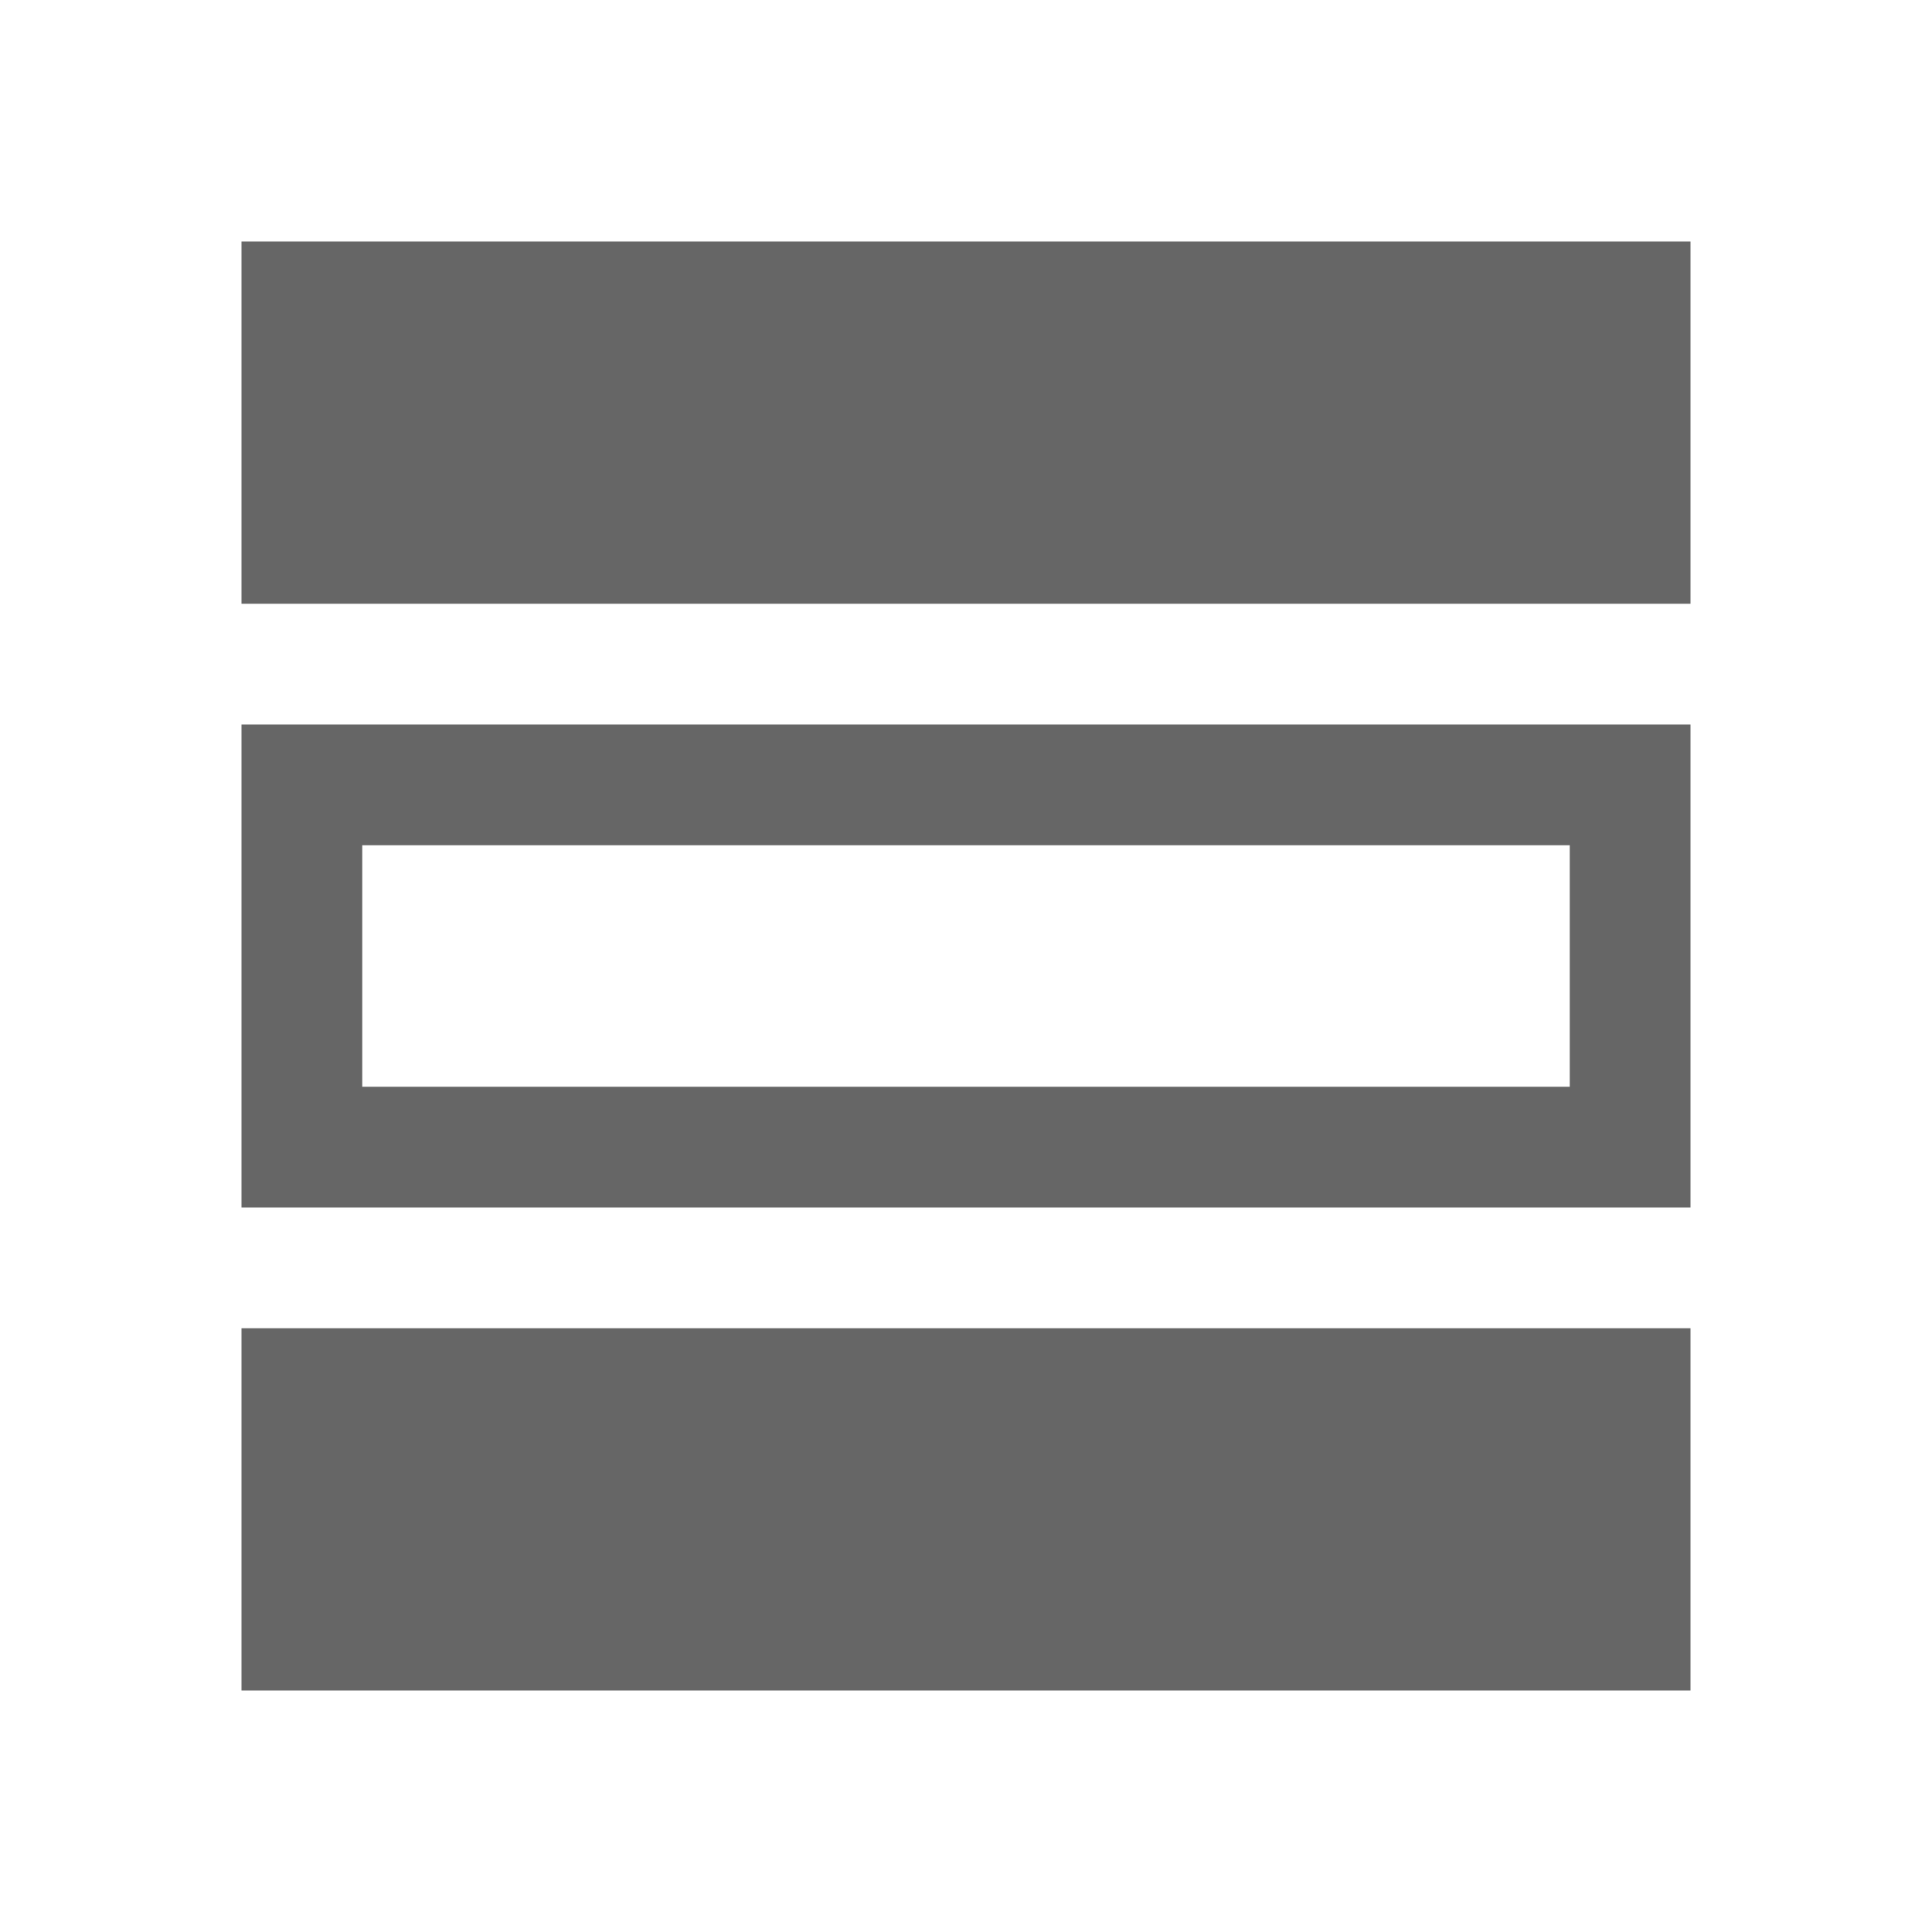
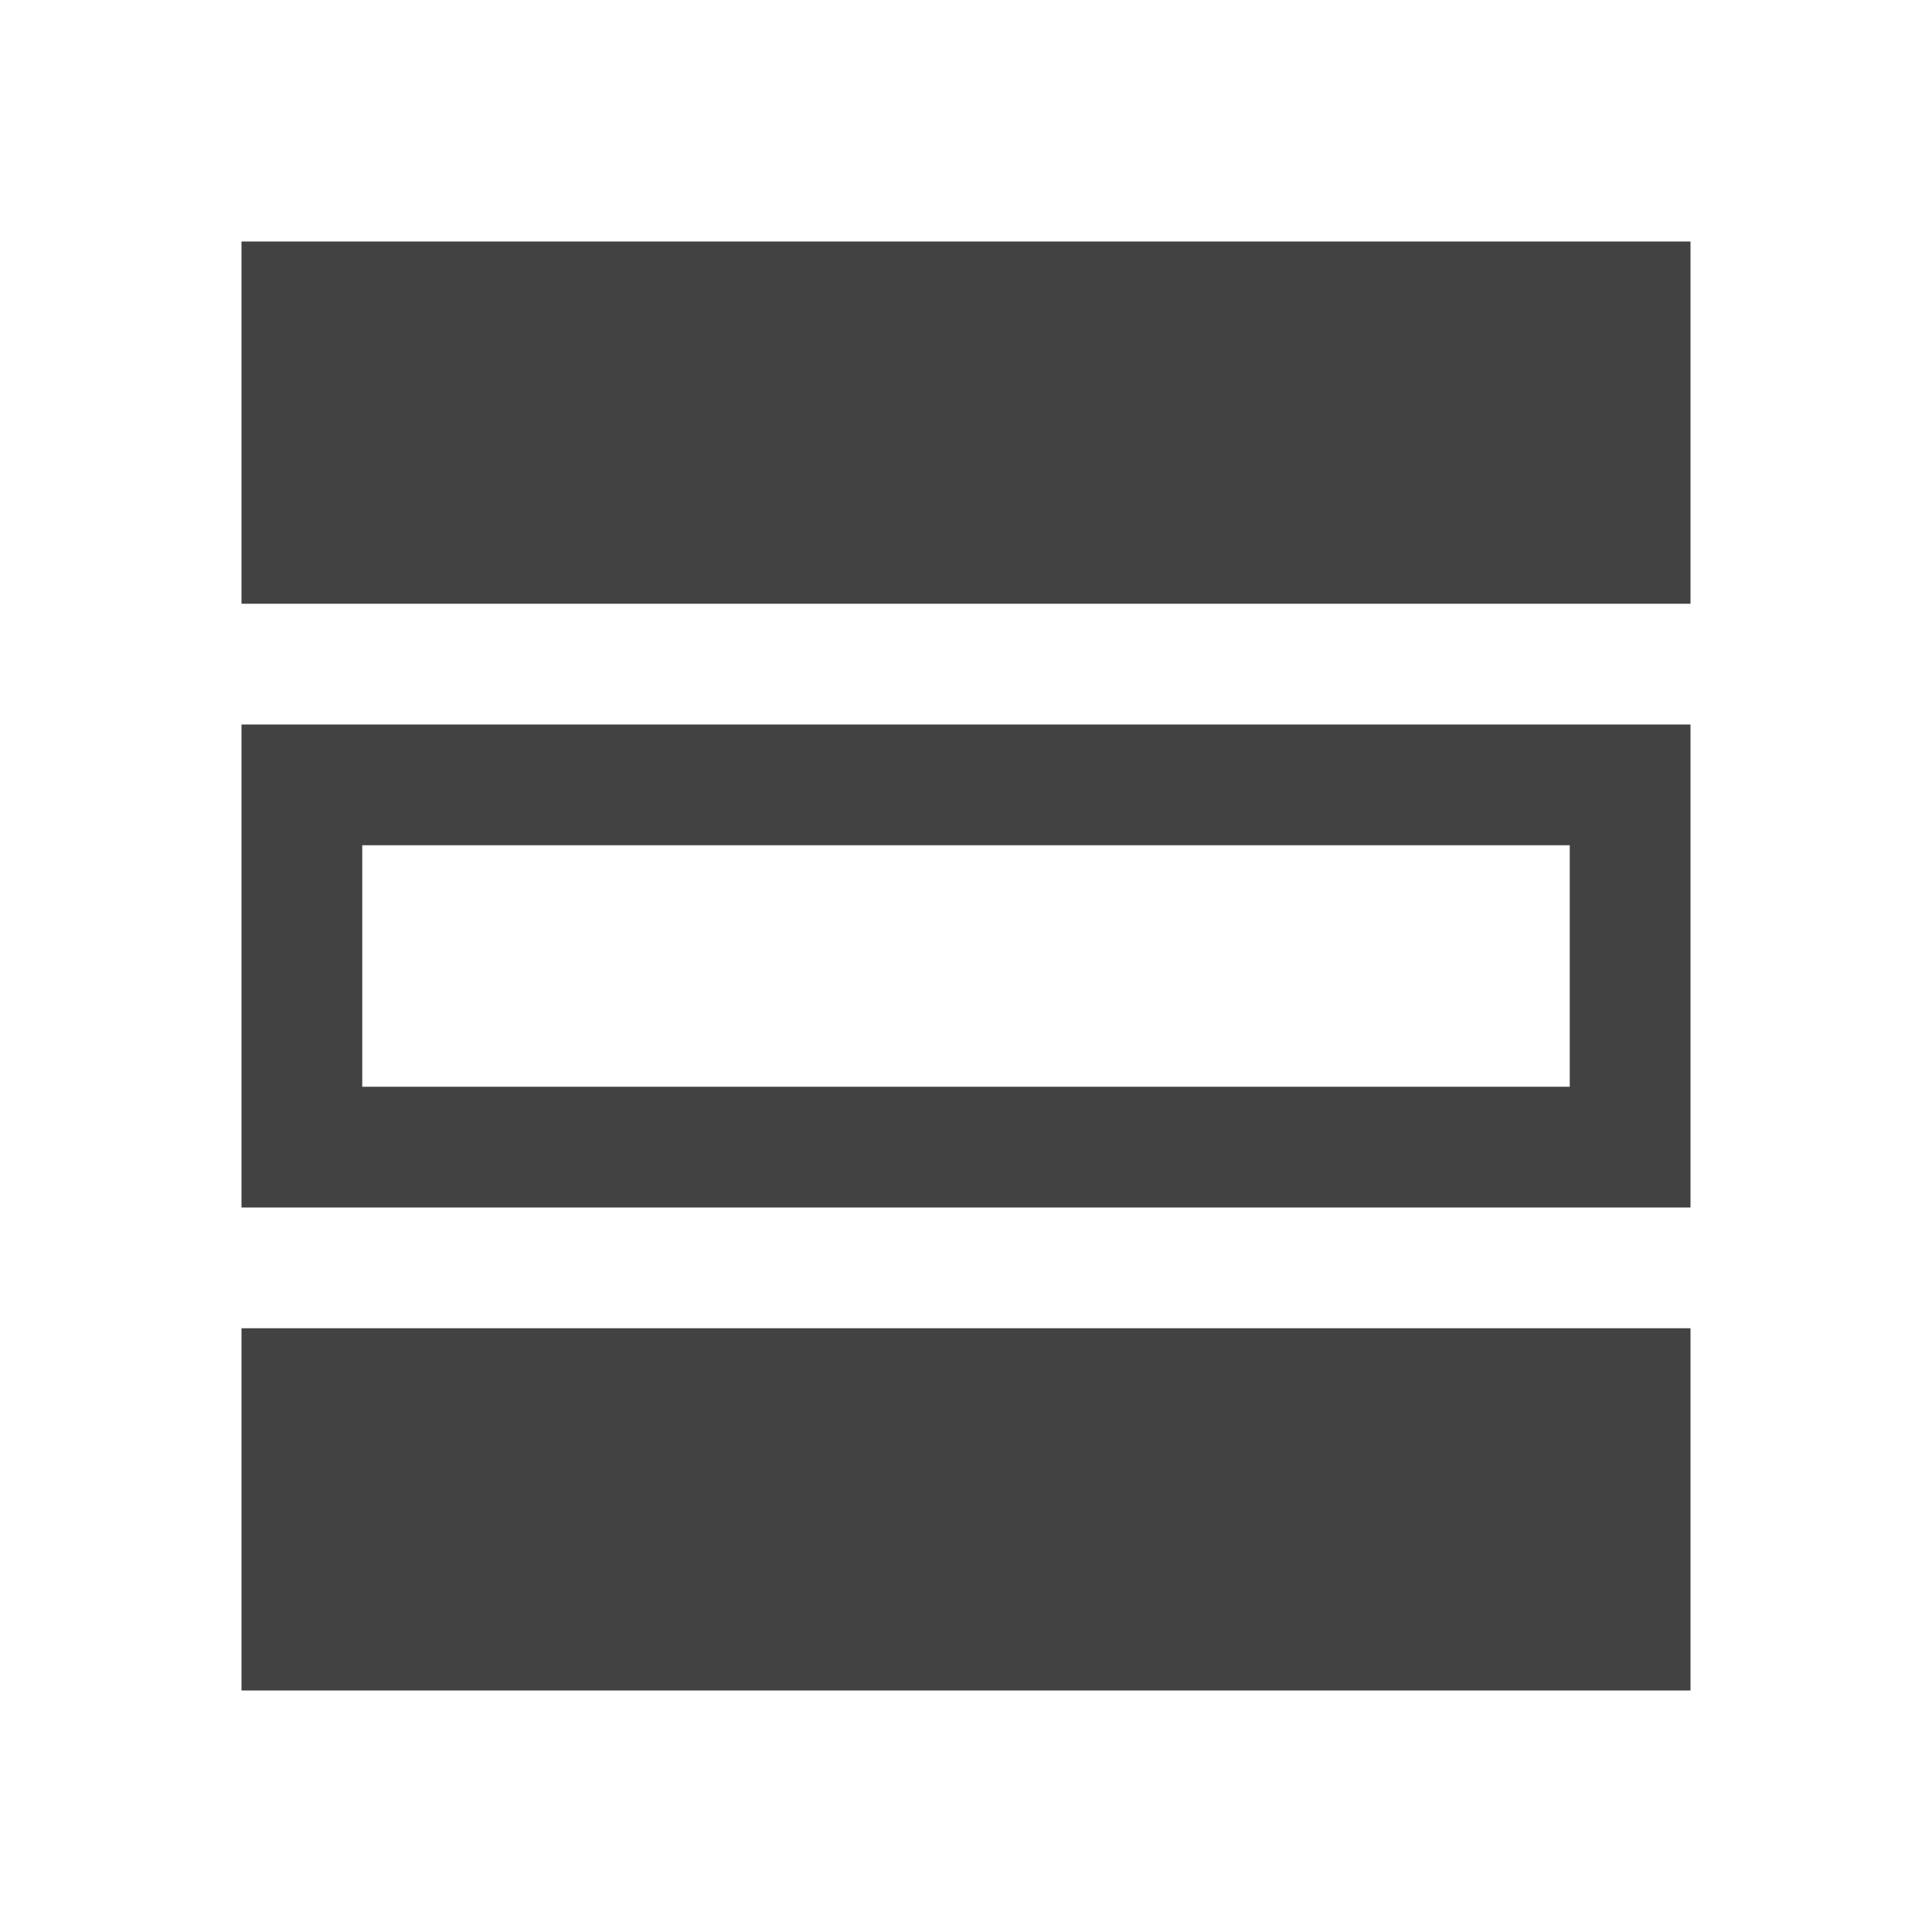
<svg xmlns="http://www.w3.org/2000/svg" width="16px" height="16px" viewBox="0 0 16 16" version="1.1">
  <g id="icon-folder-in-light-mode" stroke="none" stroke-width="1" fill="none" fill-rule="evenodd">
-     <rect id="Rectangle" fill="#666666" x="2" y="2" width="12" height="3" />
-     <path d="M14,6 L14,10 L2,10 L2,6 L14,6 Z M13,7 L3,7 L3,9 L13,9 L13,7 Z" id="Combined-Shape" fill="#666666" />
-     <rect id="Rectangle" fill="#666666" x="2" y="11" width="12" height="3" />
+     <rect id="Rectangle" fill="#424242" x="2" y="2" width="12" height="3" />
+     <path d="M14,6 L14,10 L2,10 L2,6 L14,6 Z M13,7 L3,7 L3,9 L13,9 L13,7 Z" id="Combined-Shape" fill="#424242" />
+     <rect id="Rectangle" fill="#424242" x="2" y="11" width="12" height="3" />
  </g>
</svg>
